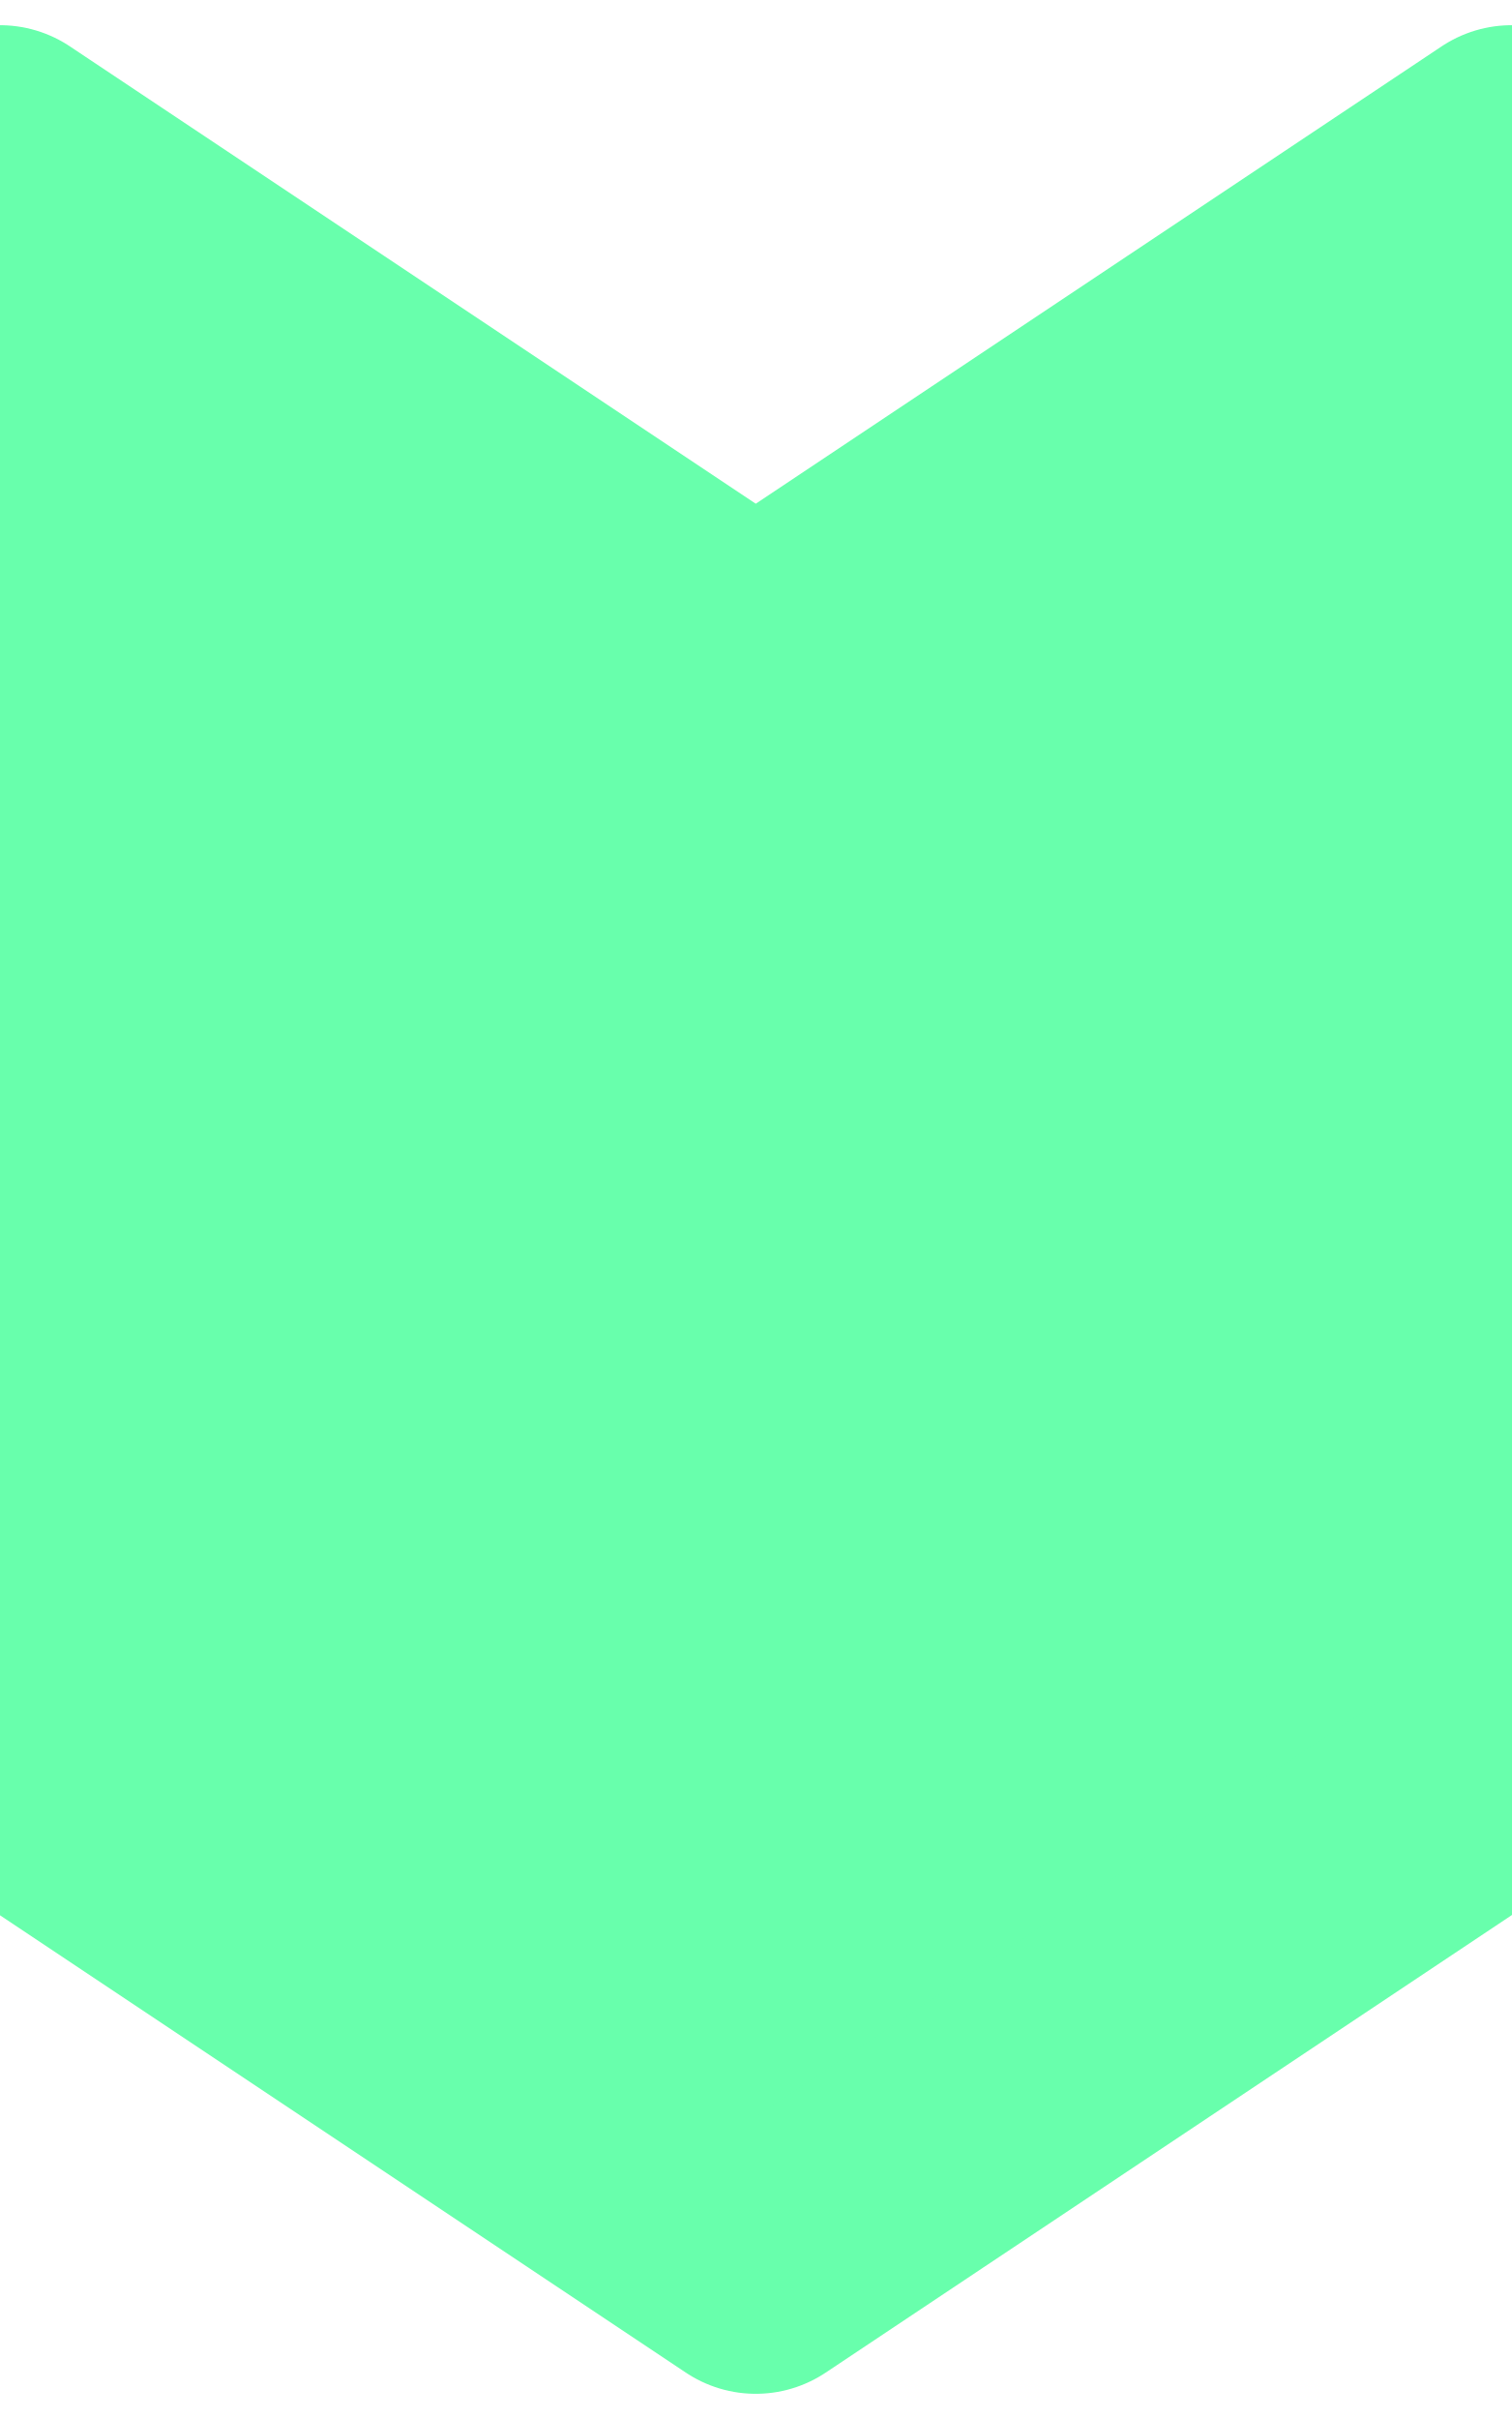
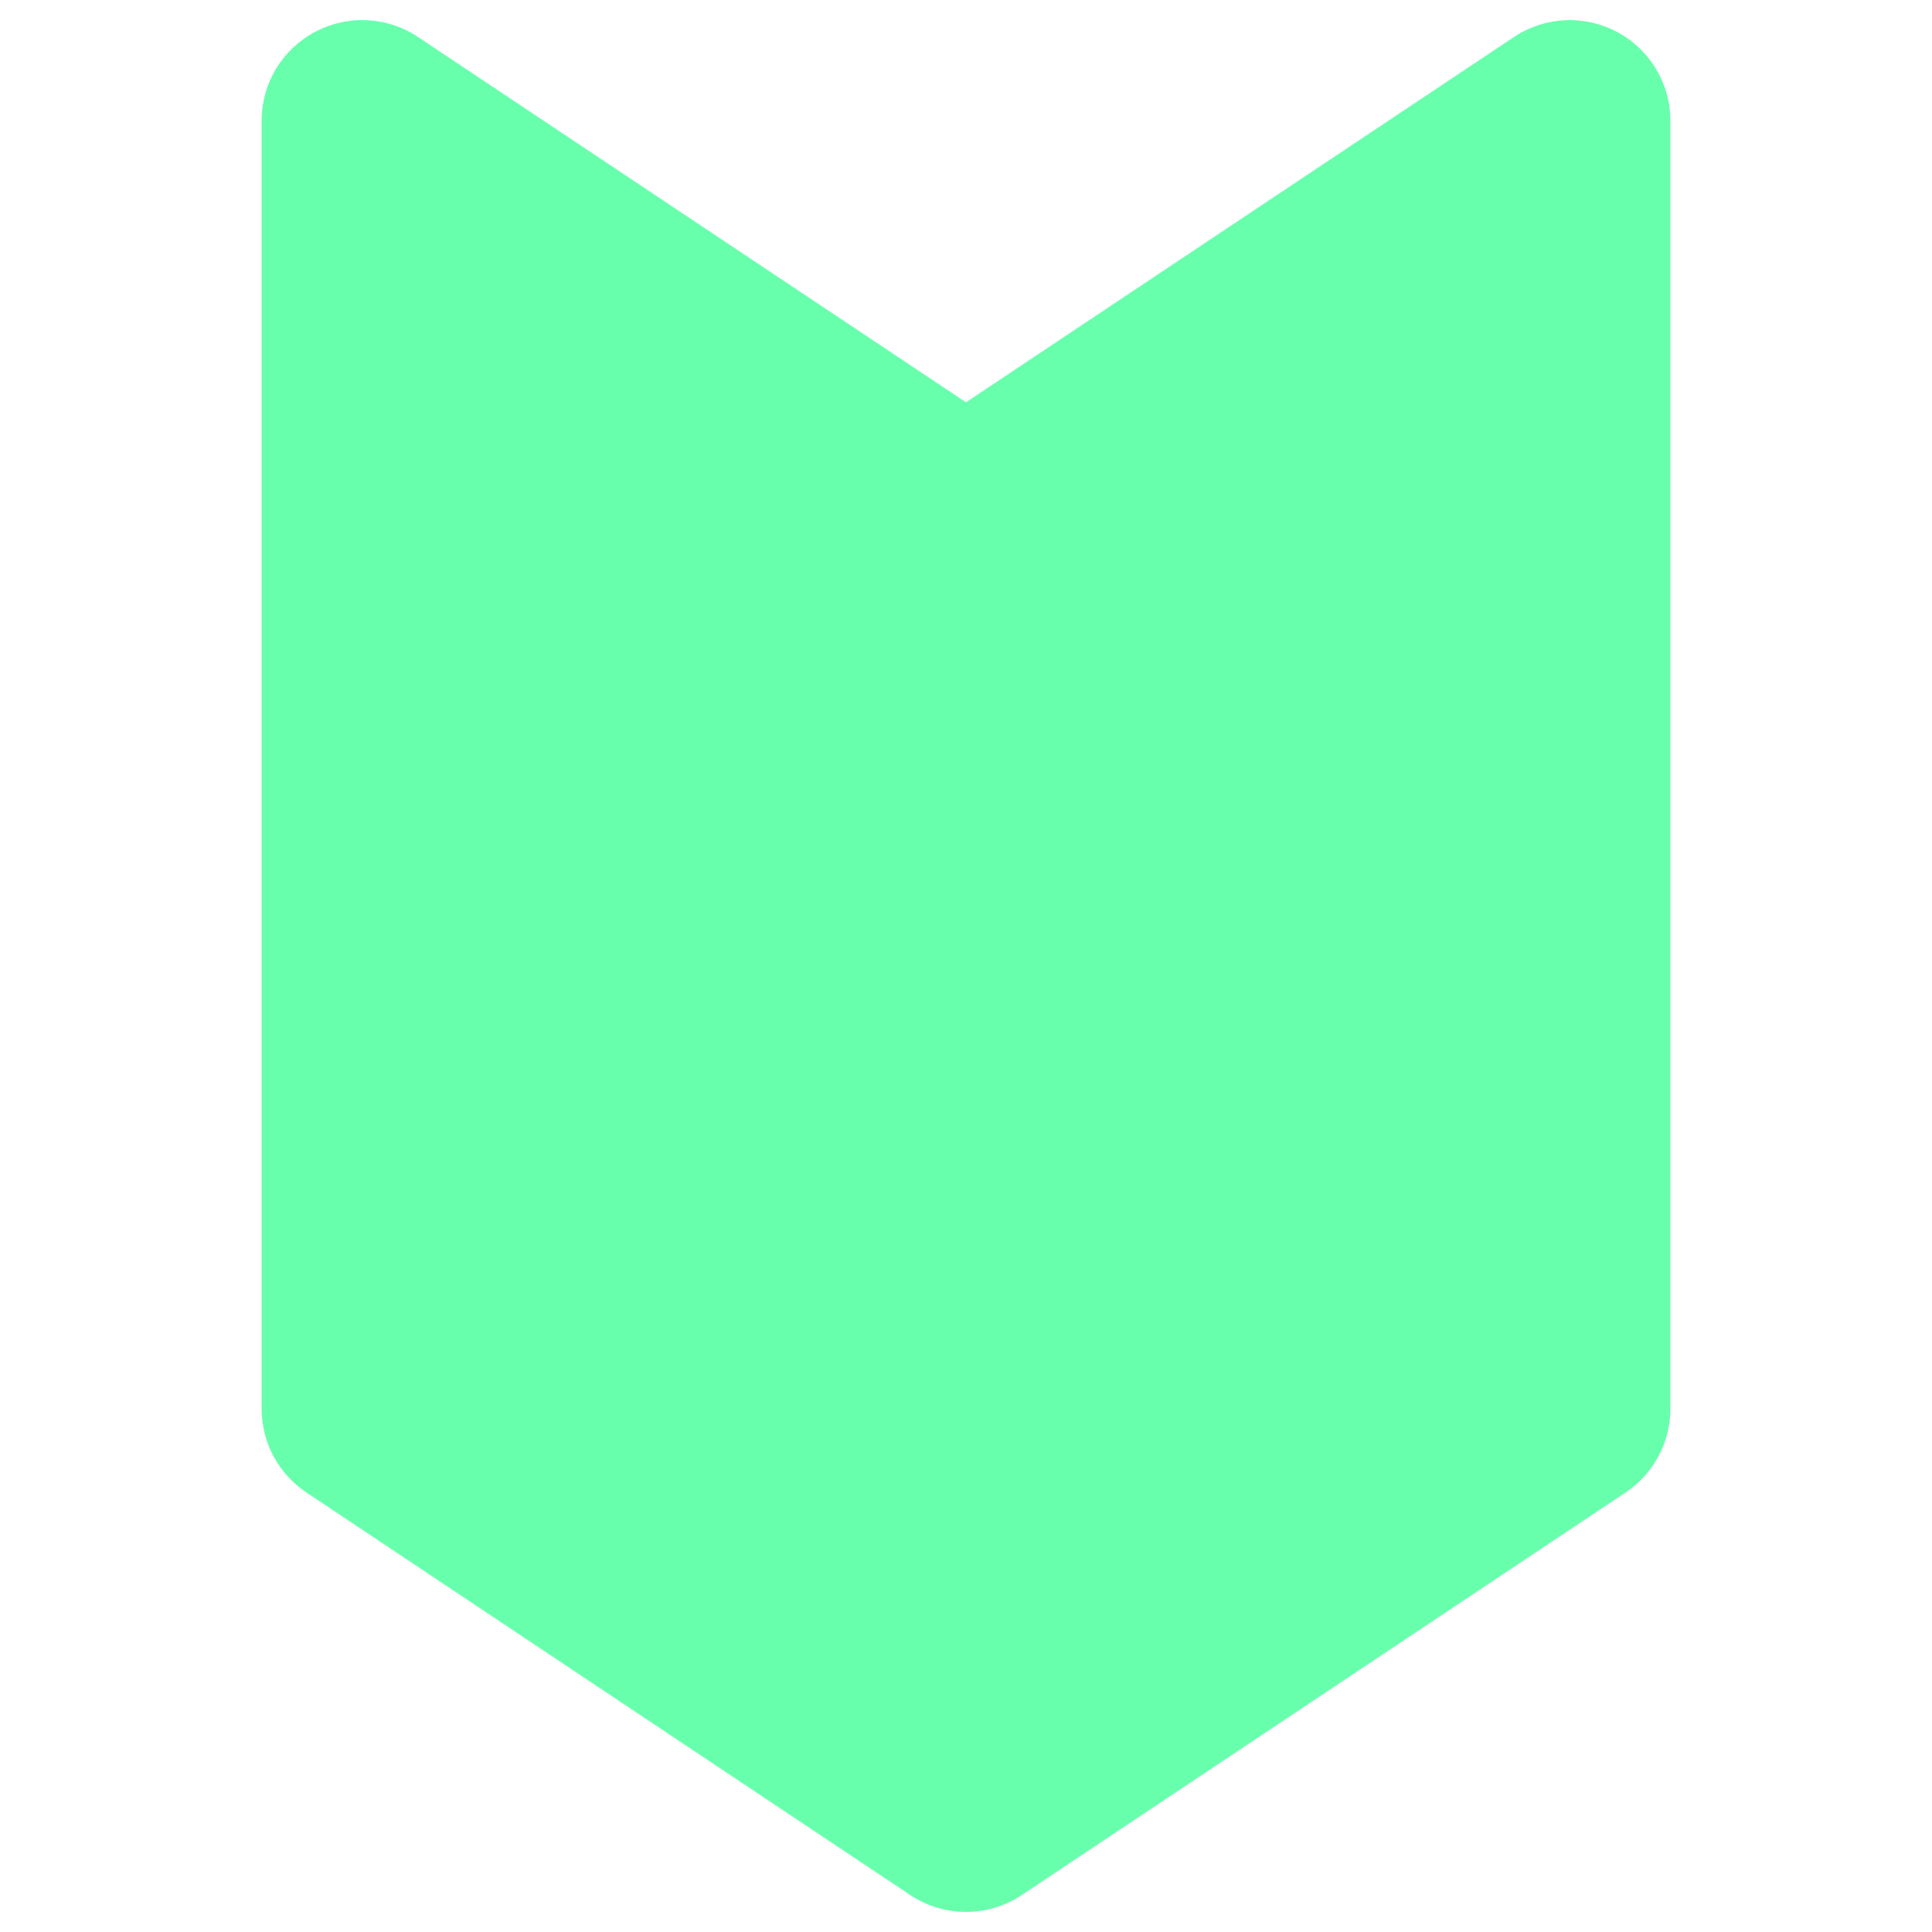
- <svg xmlns="http://www.w3.org/2000/svg" version="1.1" viewBox="0 -3 30 48" stroke-linecap="round" stroke-linejoin="round" color="rgb(104,255,172)" stroke="currentcolor" stroke-width="5">
+ <svg xmlns="http://www.w3.org/2000/svg" version="1.1" viewBox="-9 -3 48 48" stroke-linecap="round" stroke-linejoin="round" color="rgb(104,255,172)" stroke="currentcolor" stroke-width="5">
  <path fill="currentcolor" d="M30 0 30 32 15 42 0 32 0 0 15 10Z" />
</svg>
